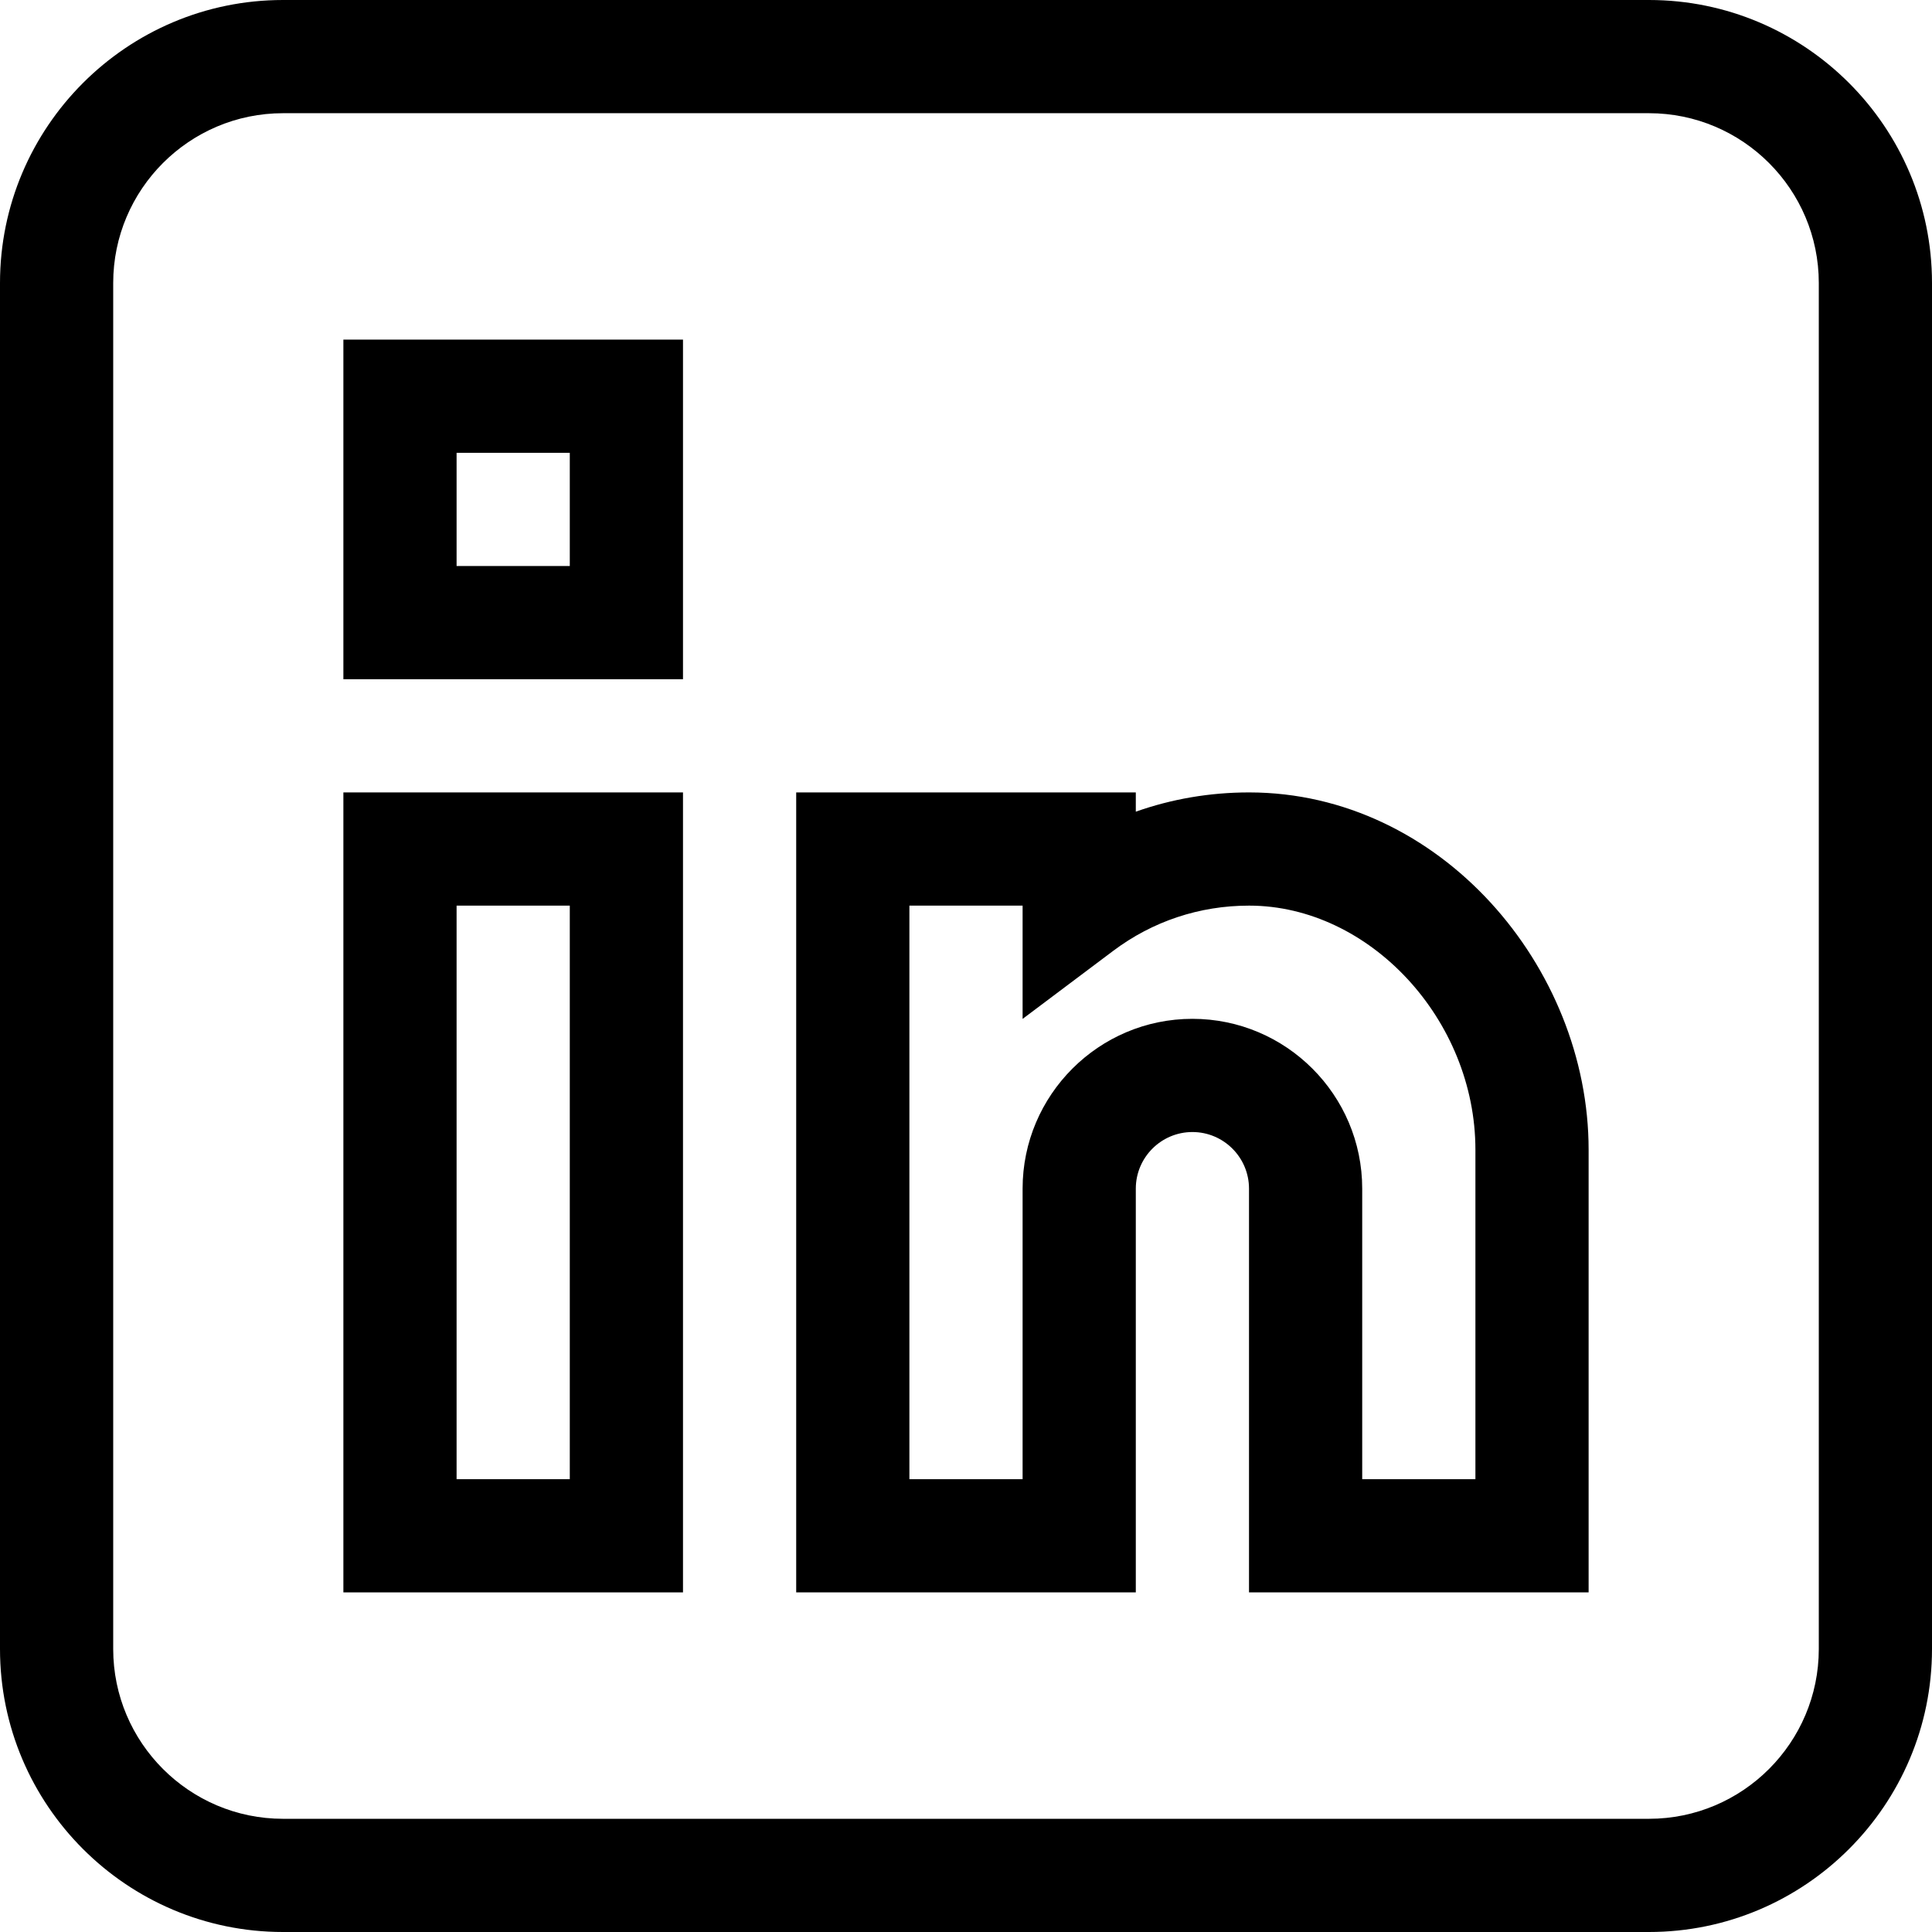
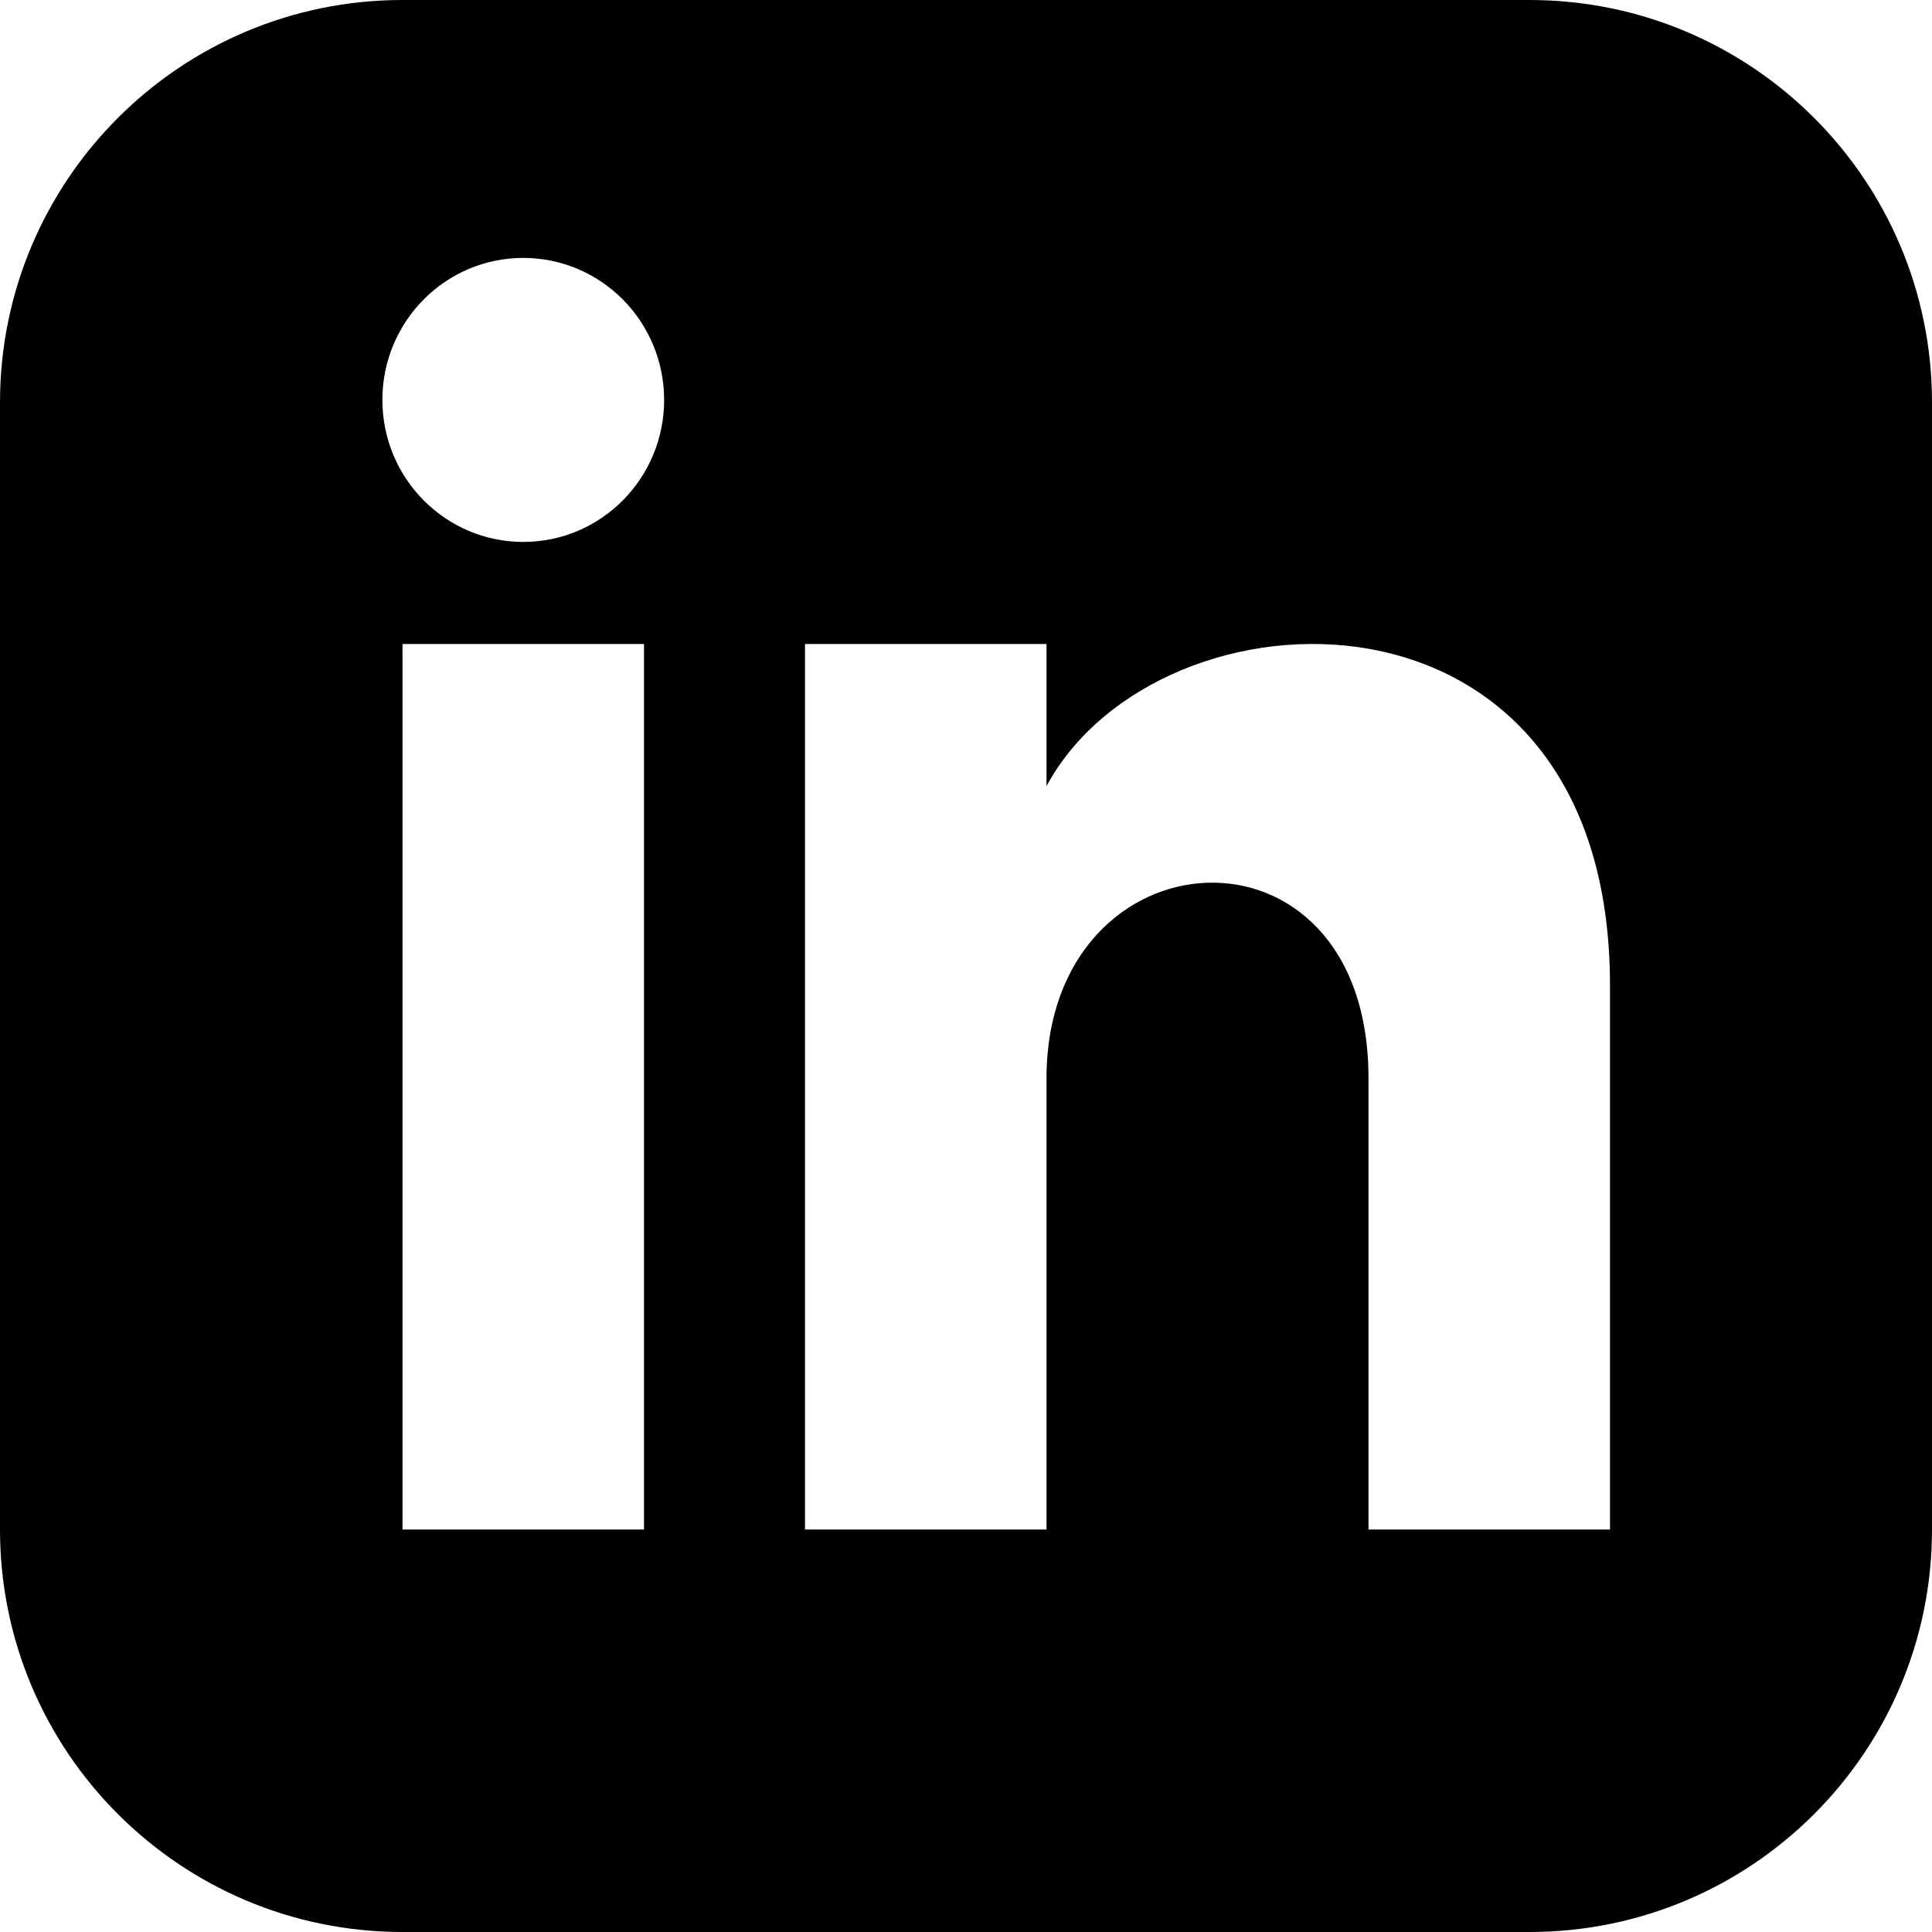
- <svg xmlns="http://www.w3.org/2000/svg" viewBox="0 0 512 512">
-   <path d="m437 0h-362c-41.355 0-75 33.645-75 75v362c0 41.355 33.645 75 75 75h362c41.355 0 75-33.645 75-75v-362c0-41.355-33.645-75-75-75zm45 437c0 24.812-20.188 45-45 45h-362c-24.812 0-45-20.188-45-45v-362c0-24.812 20.188-45 45-45h362c24.812 0 45 20.188 45 45zm0 0" />
-   <path d="m91 422h90v-212h-90zm30-182h30v152h-30zm0 0" />
-   <path d="m331.086 210c-.027 0-.059 0-.086 0-10.371 0-20.473 1.734-30 5.102v-5.102h-90v212h90v-107c0-8.27 6.73-15 15-15s15 6.73 15 15v107h90v-117.312c0-48.547-39.383-94.641-89.914-94.688zm59.914 182h-30v-77c0-24.812-20.188-45-45-45s-44.996 20.188-45 44.996v77.004h-30v-152h30v30.02l24.008-18.031c10.441-7.844 22.887-11.988 35.992-11.988h.059c31.93.031 59.941 30.258 59.941 64.688zm0 0" />
-   <path d="m91 180h90v-90h-90zm30-60h30v30h-30zm0 0" />
+ <svg xmlns="http://www.w3.org/2000/svg" width="24" height="24" viewBox="0 0 24 24">
+   <path d="M19 0h-14c-2.761 0-5 2.239-5 5v14c0 2.761 2.239 5 5 5h14c2.762 0 5-2.239 5-5v-14c0-2.761-2.238-5-5-5zm-11 19h-3v-11h3v11zm-1.5-12.268c-.966 0-1.75-.79-1.75-1.764s.784-1.764 1.75-1.764 1.75.79 1.75 1.764-.783 1.764-1.75 1.764zm13.5 12.268h-3v-5.604c0-3.368-4-3.113-4 0v5.604h-3v-11h3v1.765c1.396-2.586 7-2.777 7 2.476v6.759z" />
</svg>
